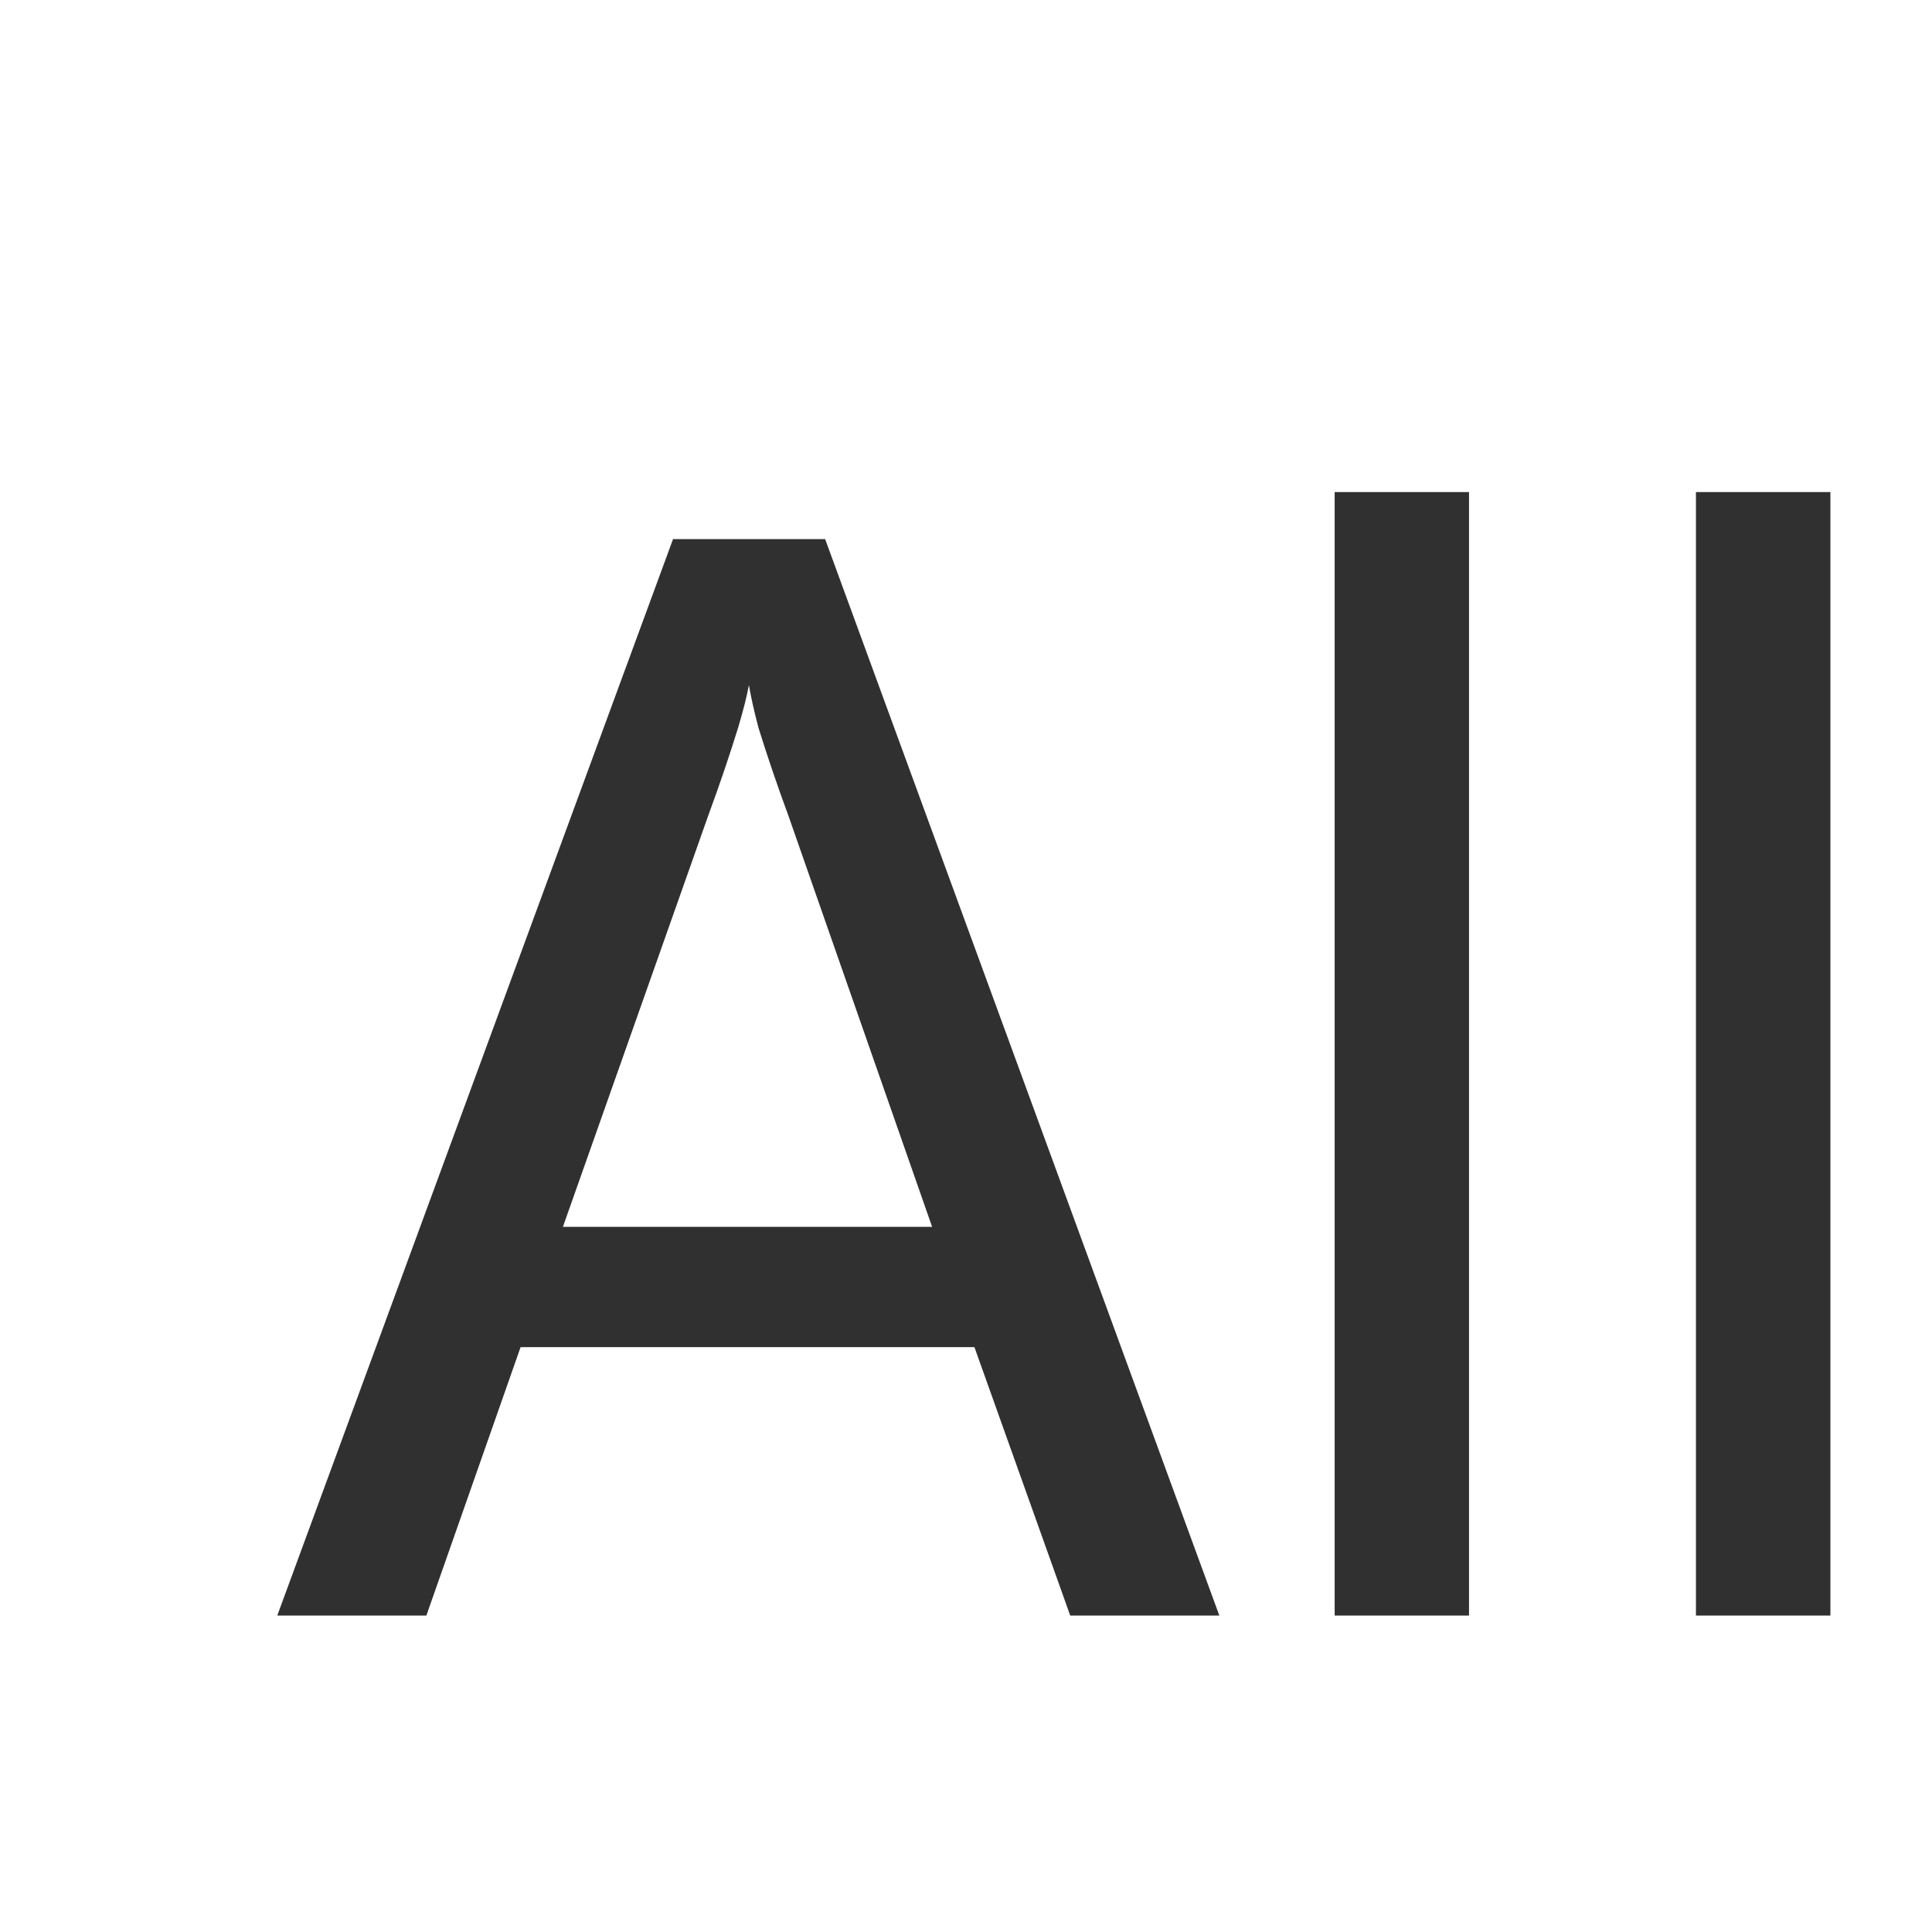
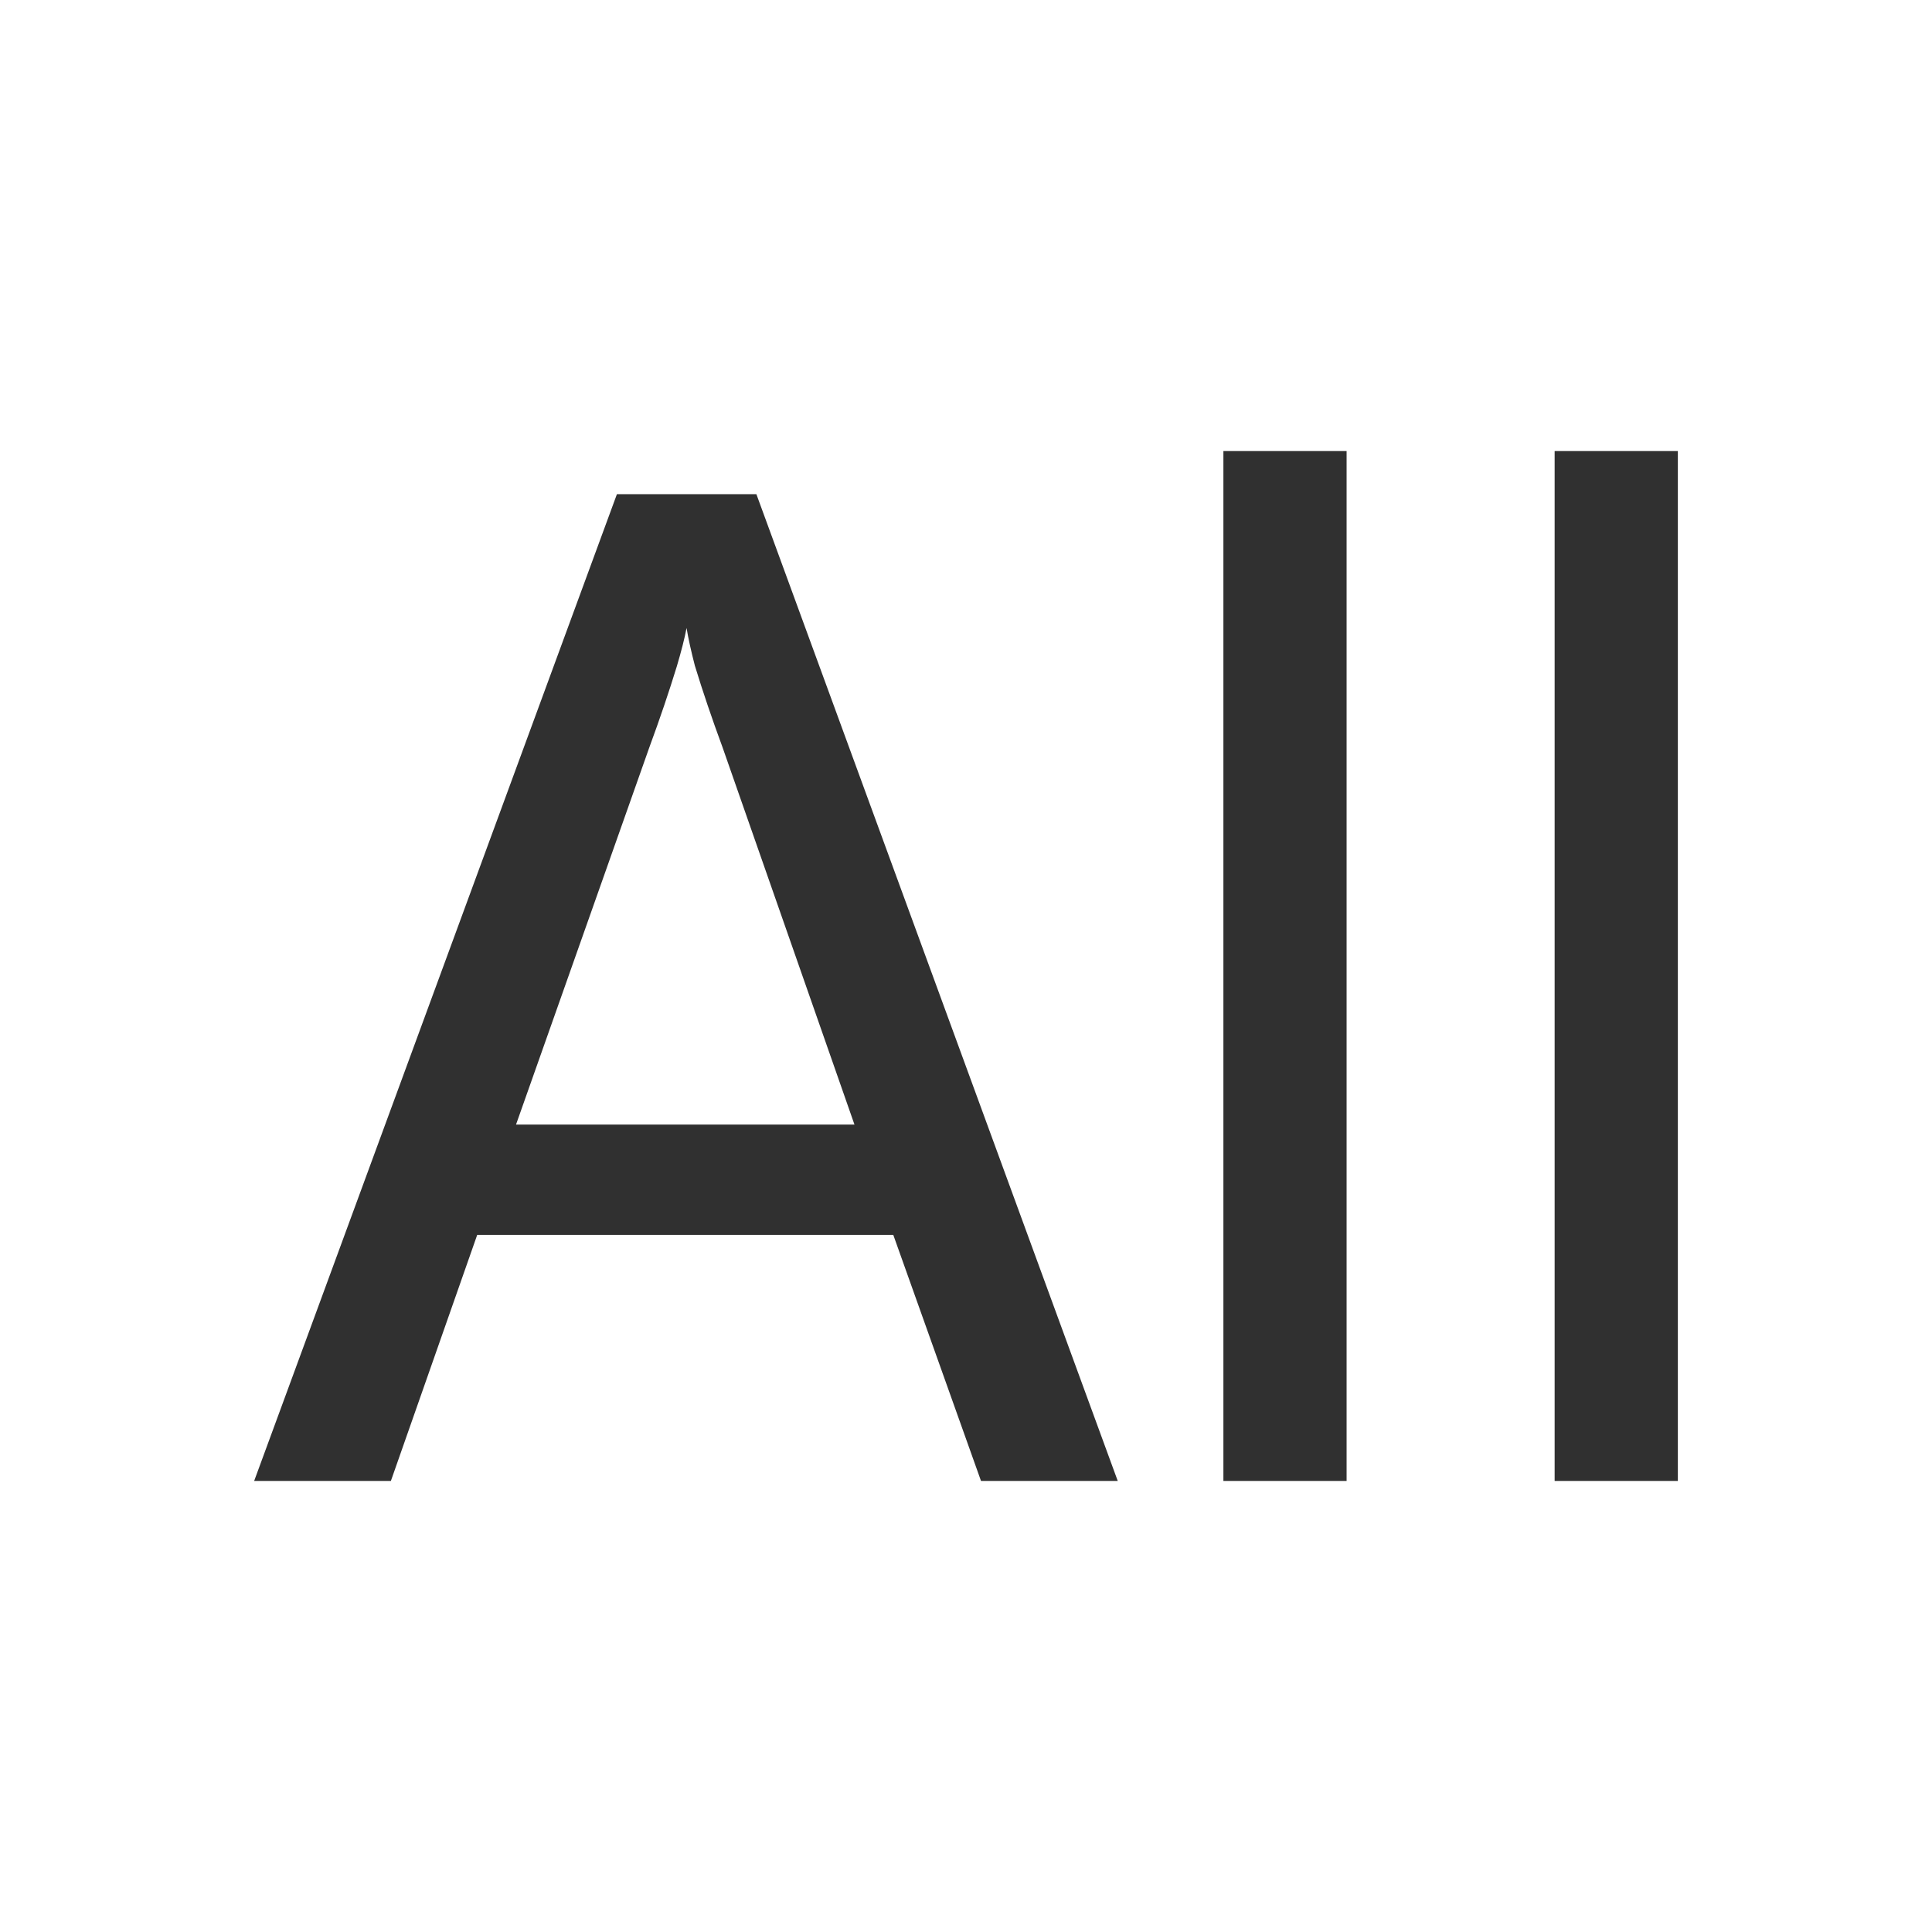
<svg xmlns="http://www.w3.org/2000/svg" width="22" height="22" viewBox="0 0 22 22" fill="none">
-   <path fill-rule="evenodd" clip-rule="evenodd" d="M16.728 5.603H15.198V18.397H16.728V5.603ZM20.843 5.603H19.312V18.397H20.843V5.603ZM9.396 6.139H7.664L3.157 18.397H4.855L5.928 15.34H11.096L12.187 18.397H13.885L9.396 6.139ZM8.408 8.277C8.464 8.087 8.505 7.928 8.528 7.801C8.549 7.927 8.584 8.086 8.634 8.276L8.634 8.278C8.73 8.588 8.843 8.923 8.975 9.281L10.614 13.97H6.41L8.067 9.281C8.199 8.923 8.312 8.588 8.408 8.277Z" fill="#303030" />
+   <path fill-rule="evenodd" clip-rule="evenodd" d="M15.334 5.136H13.931V16.864H15.334V5.136ZM19.106 5.136H17.703V16.864H19.106V5.136ZM8.613 5.627H7.025L2.894 16.864H4.451L5.434 14.062H10.172L11.171 16.864H12.728L8.613 5.627ZM7.707 7.588C7.759 7.413 7.796 7.267 7.818 7.151C7.837 7.267 7.869 7.412 7.914 7.586L7.915 7.588C8.002 7.873 8.106 8.18 8.227 8.508L9.73 12.806H5.876L7.395 8.508C7.516 8.18 7.62 7.872 7.707 7.588Z" fill="#303030" />
</svg>
